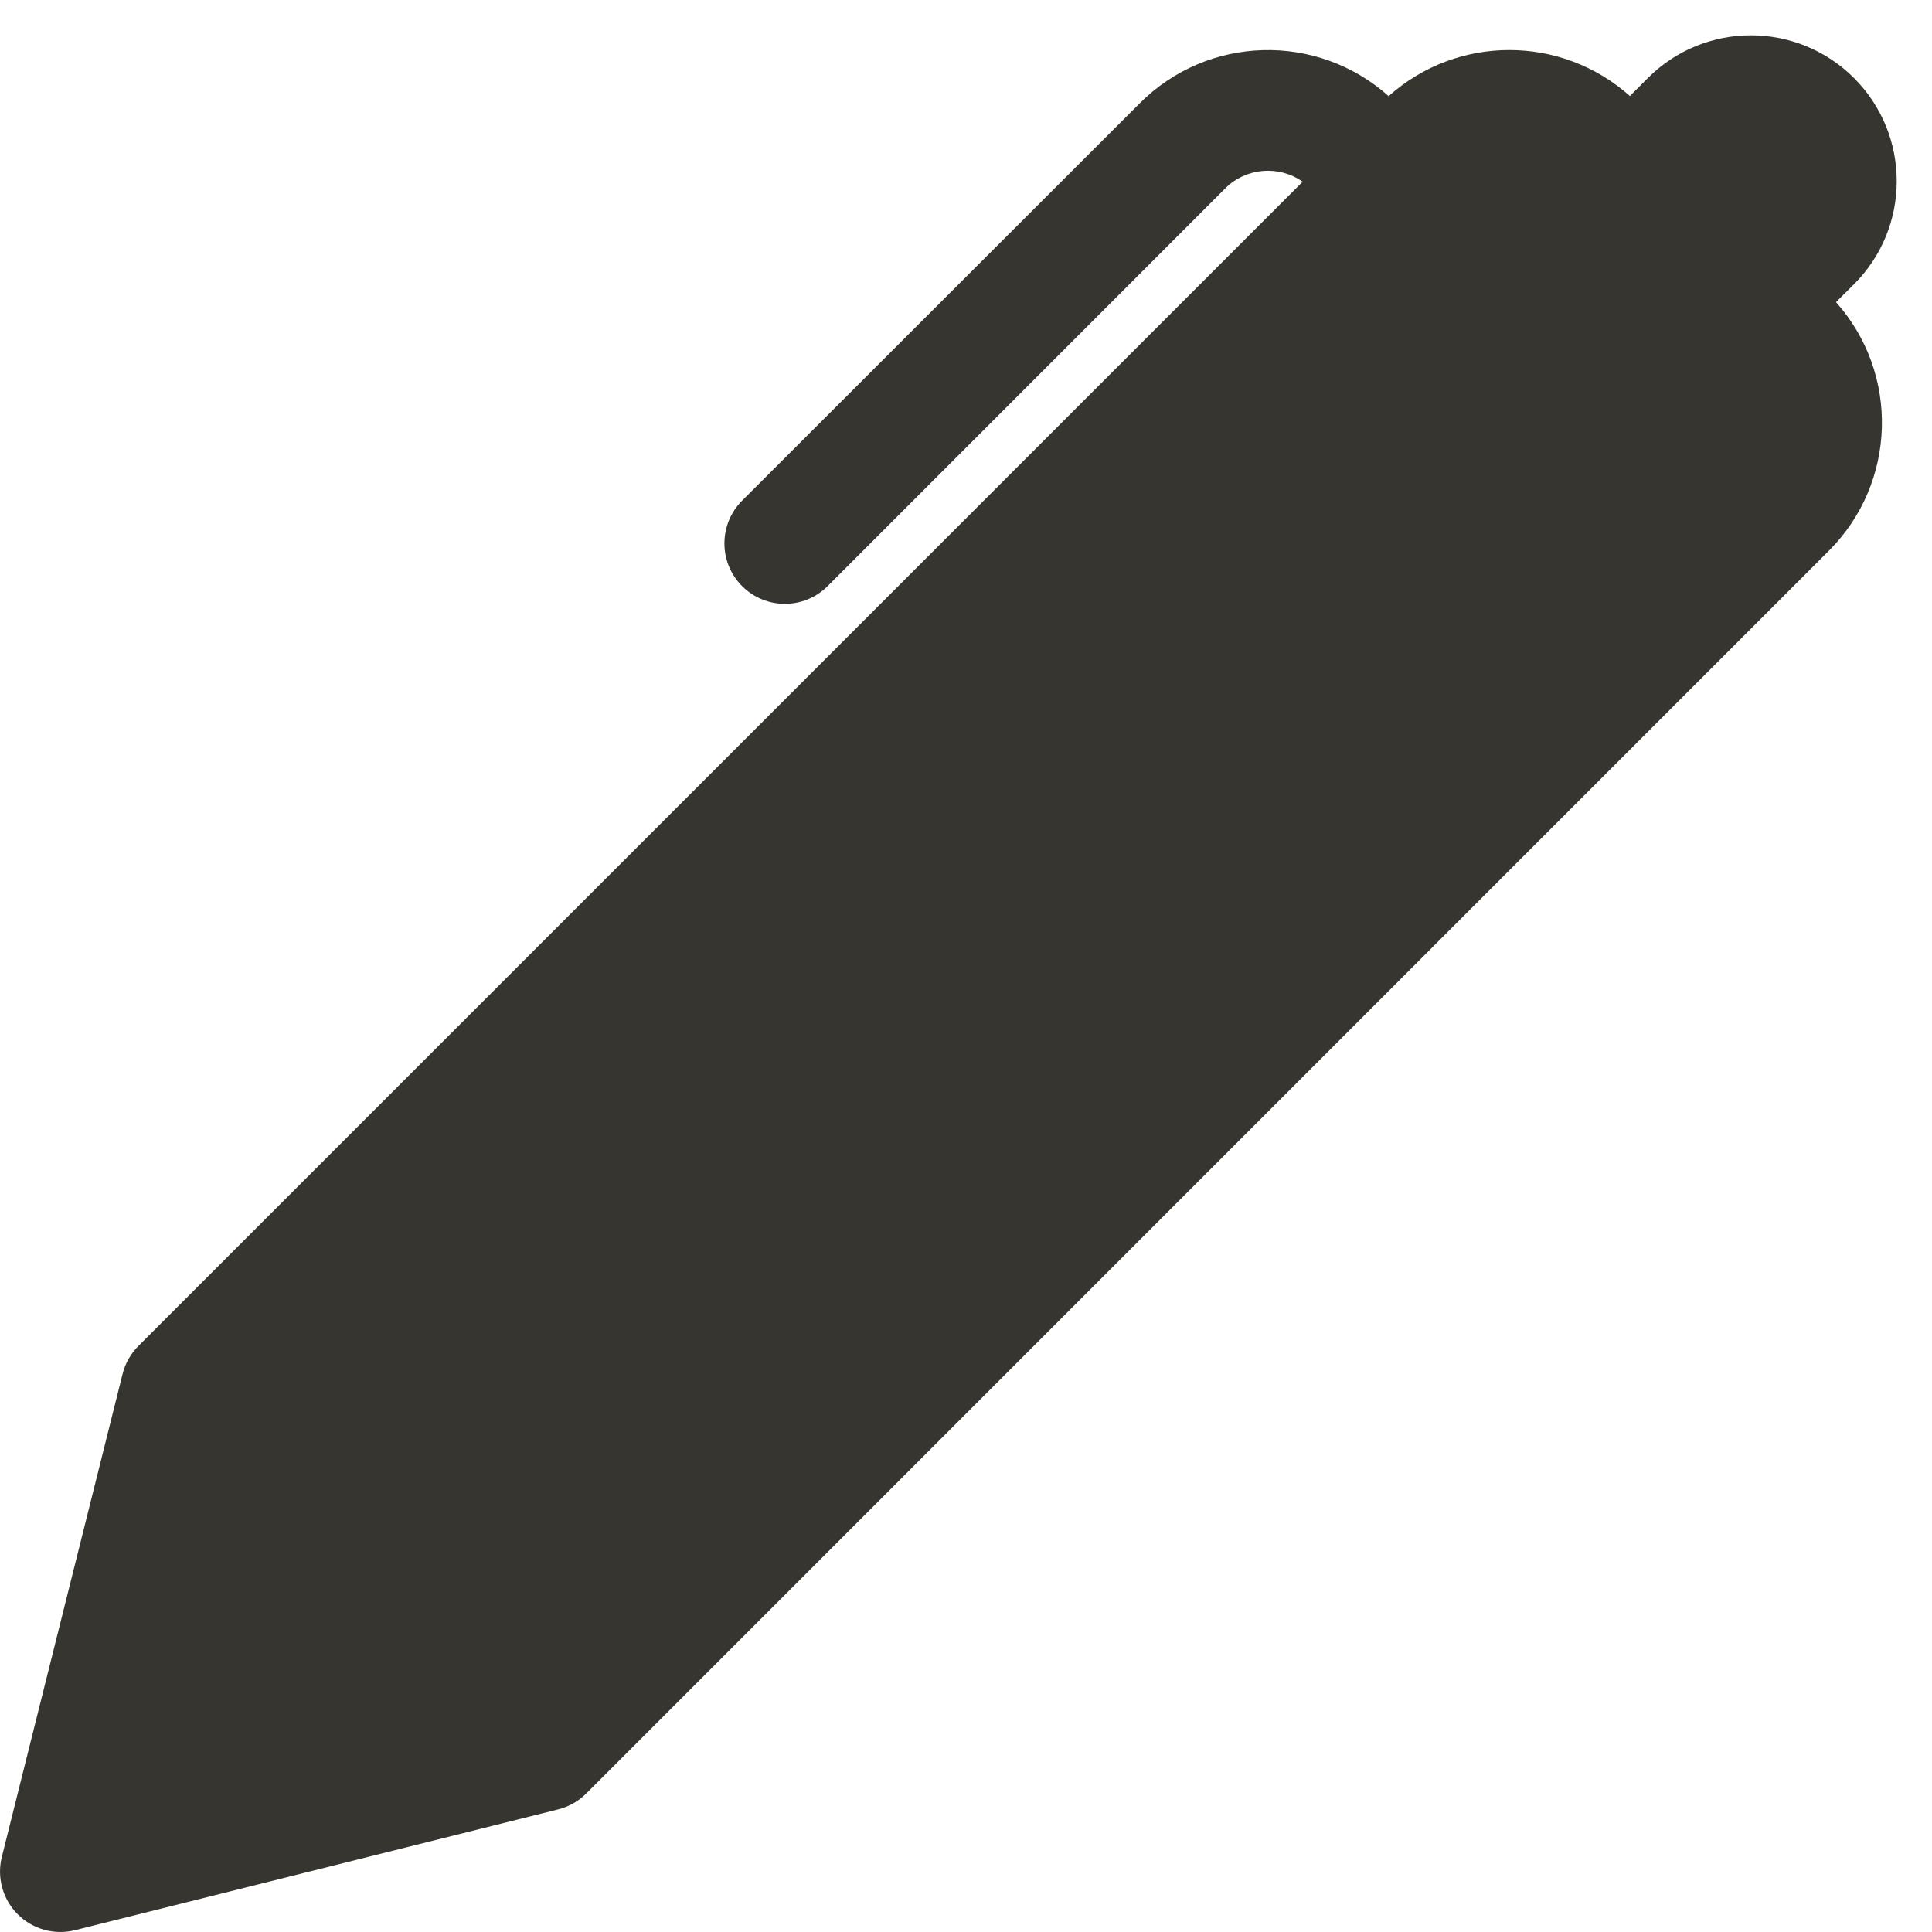
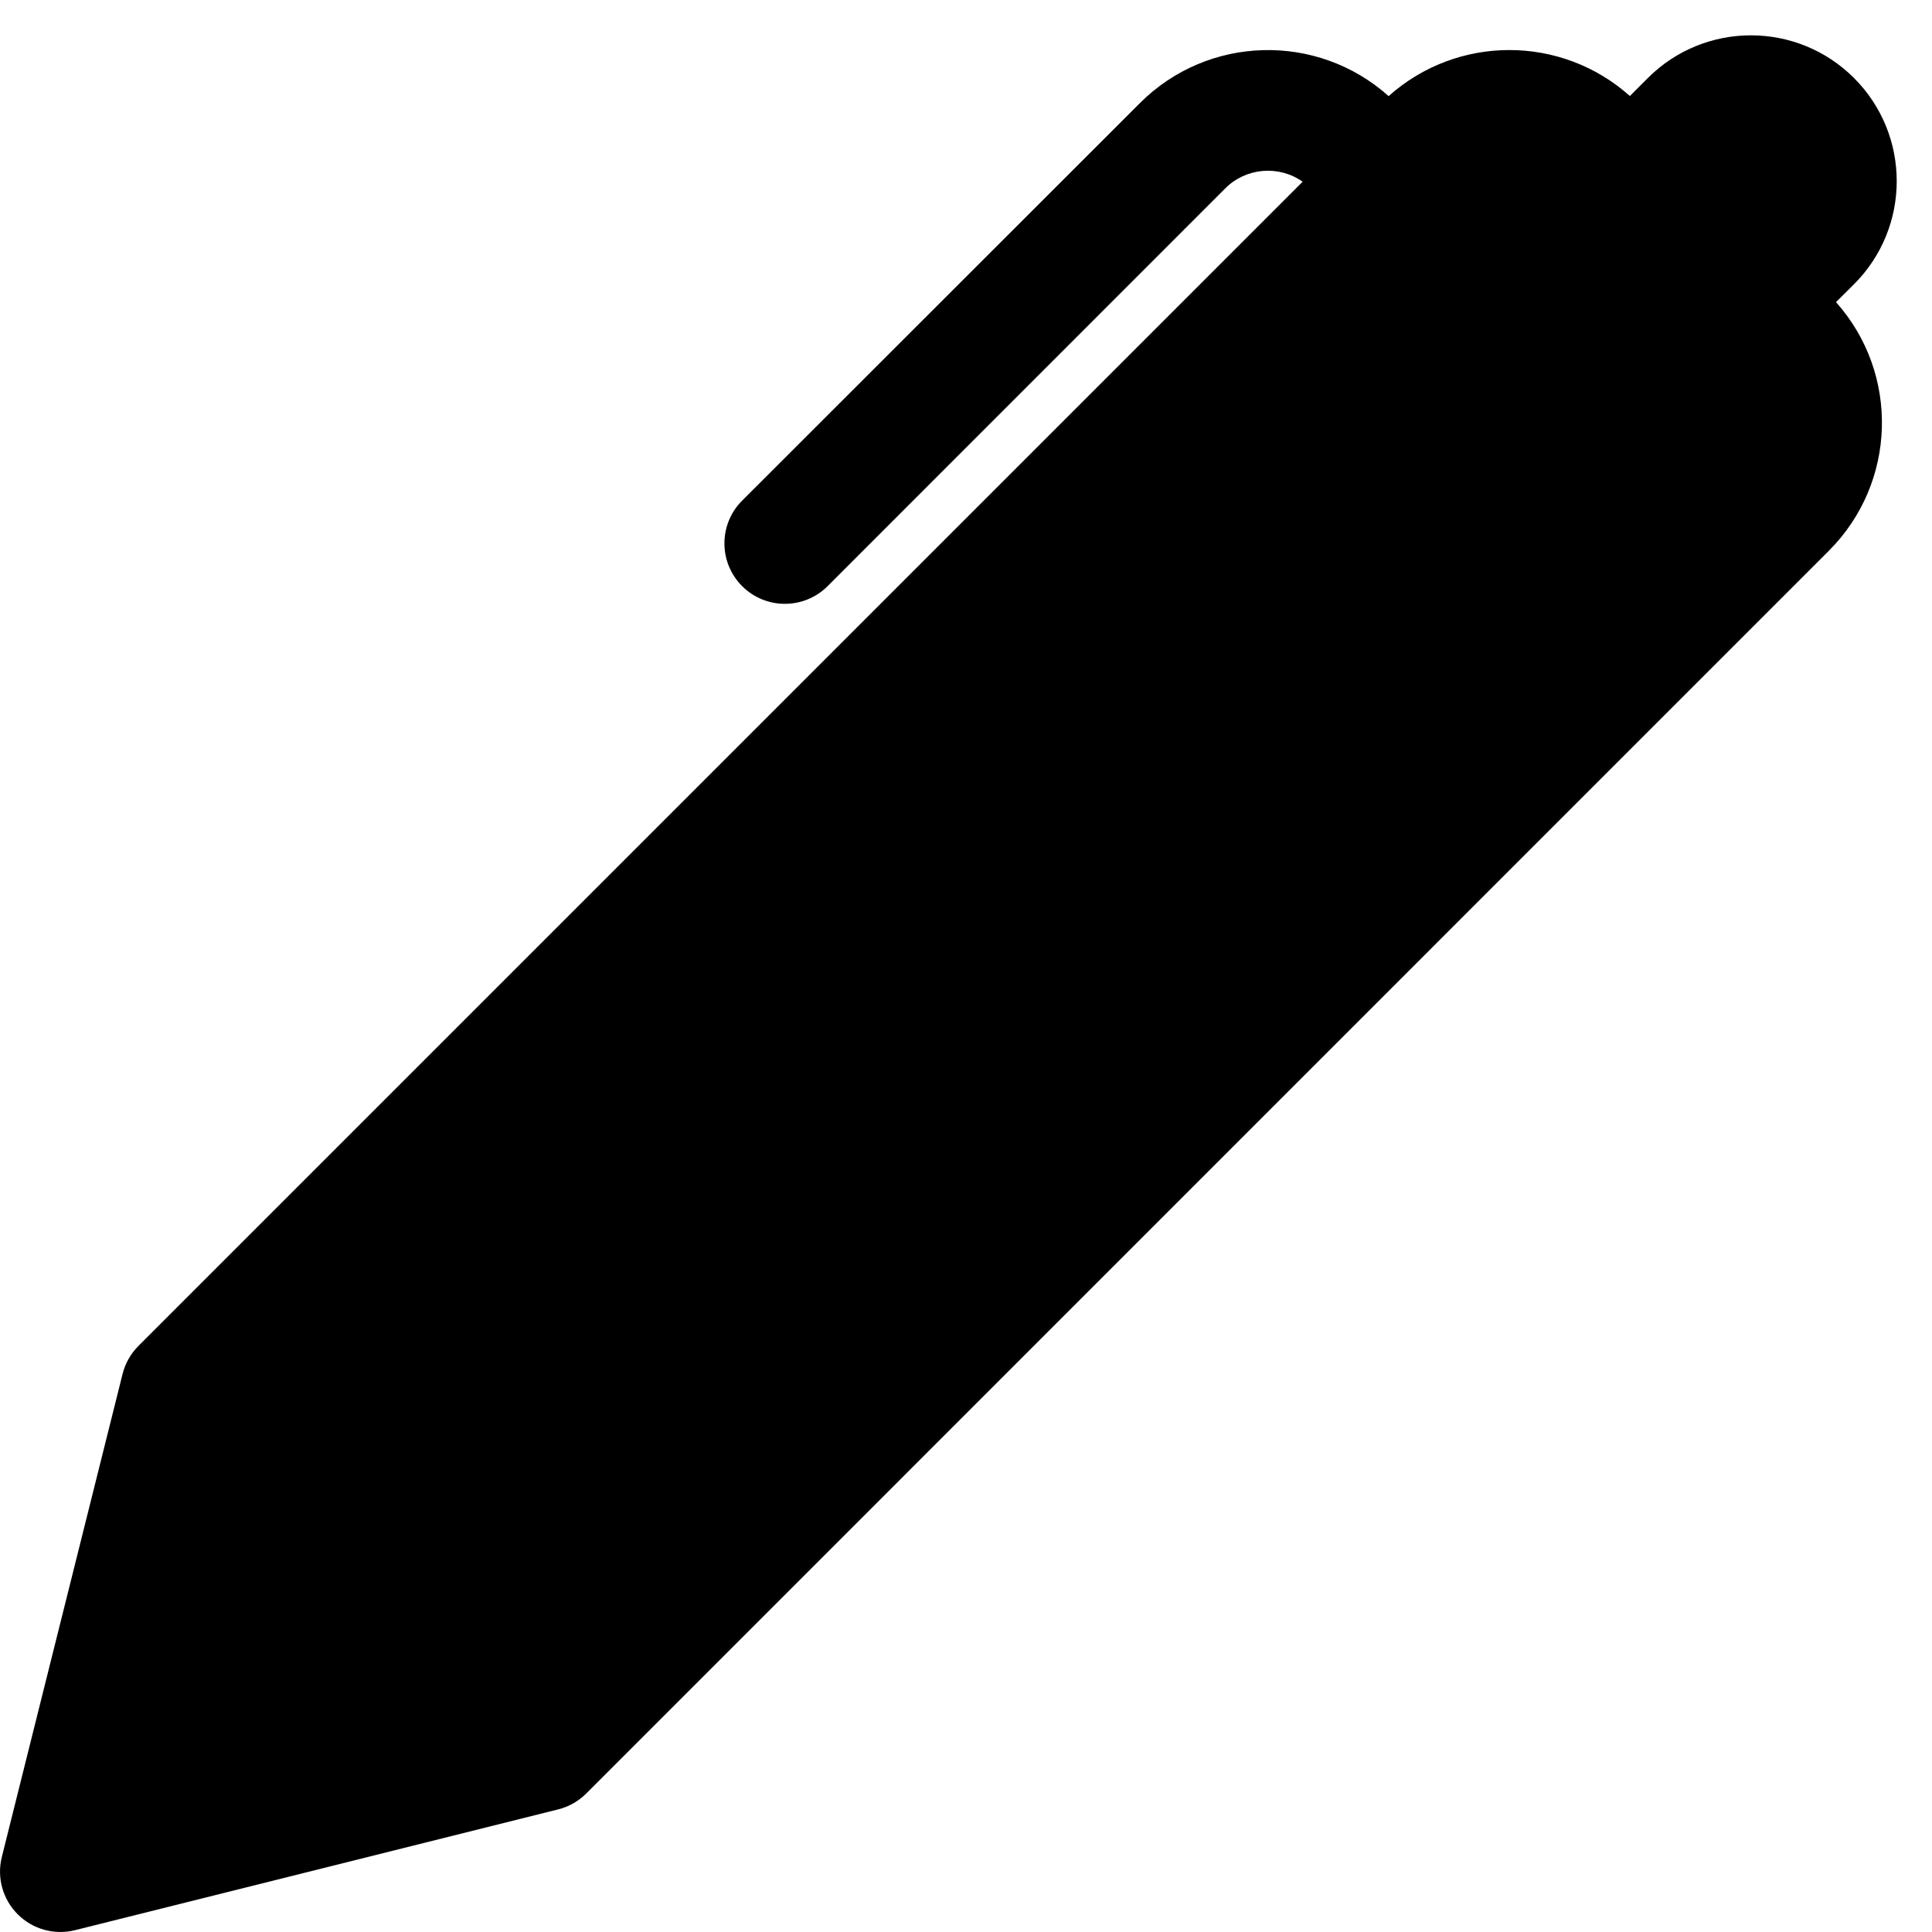
- <svg xmlns="http://www.w3.org/2000/svg" fill="#37352F" class="bi bi-pen-fill" viewBox="0 0 16 16">
+ <svg xmlns="http://www.w3.org/2000/svg" fill="currentColor" class="bi bi-pen-fill" viewBox="0 0 16 16">
  <path d="m13.498.795.149-.149a1.207 1.207 0 1 1 1.707 1.708l-.149.148a1.5 1.5 0 0 1-.059 2.059L4.854 14.854a.5.5 0 0 1-.233.131l-4 1a.5.5 0 0 1-.606-.606l1-4a.5.5 0 0 1 .131-.232l9.642-9.642a.5.5 0 0 0-.642.056L6.854 4.854a.5.5 0 1 1-.708-.708L9.44.854A1.5 1.5 0 0 1 11.5.796a1.5 1.5 0 0 1 1.998-.001z" />
</svg>
